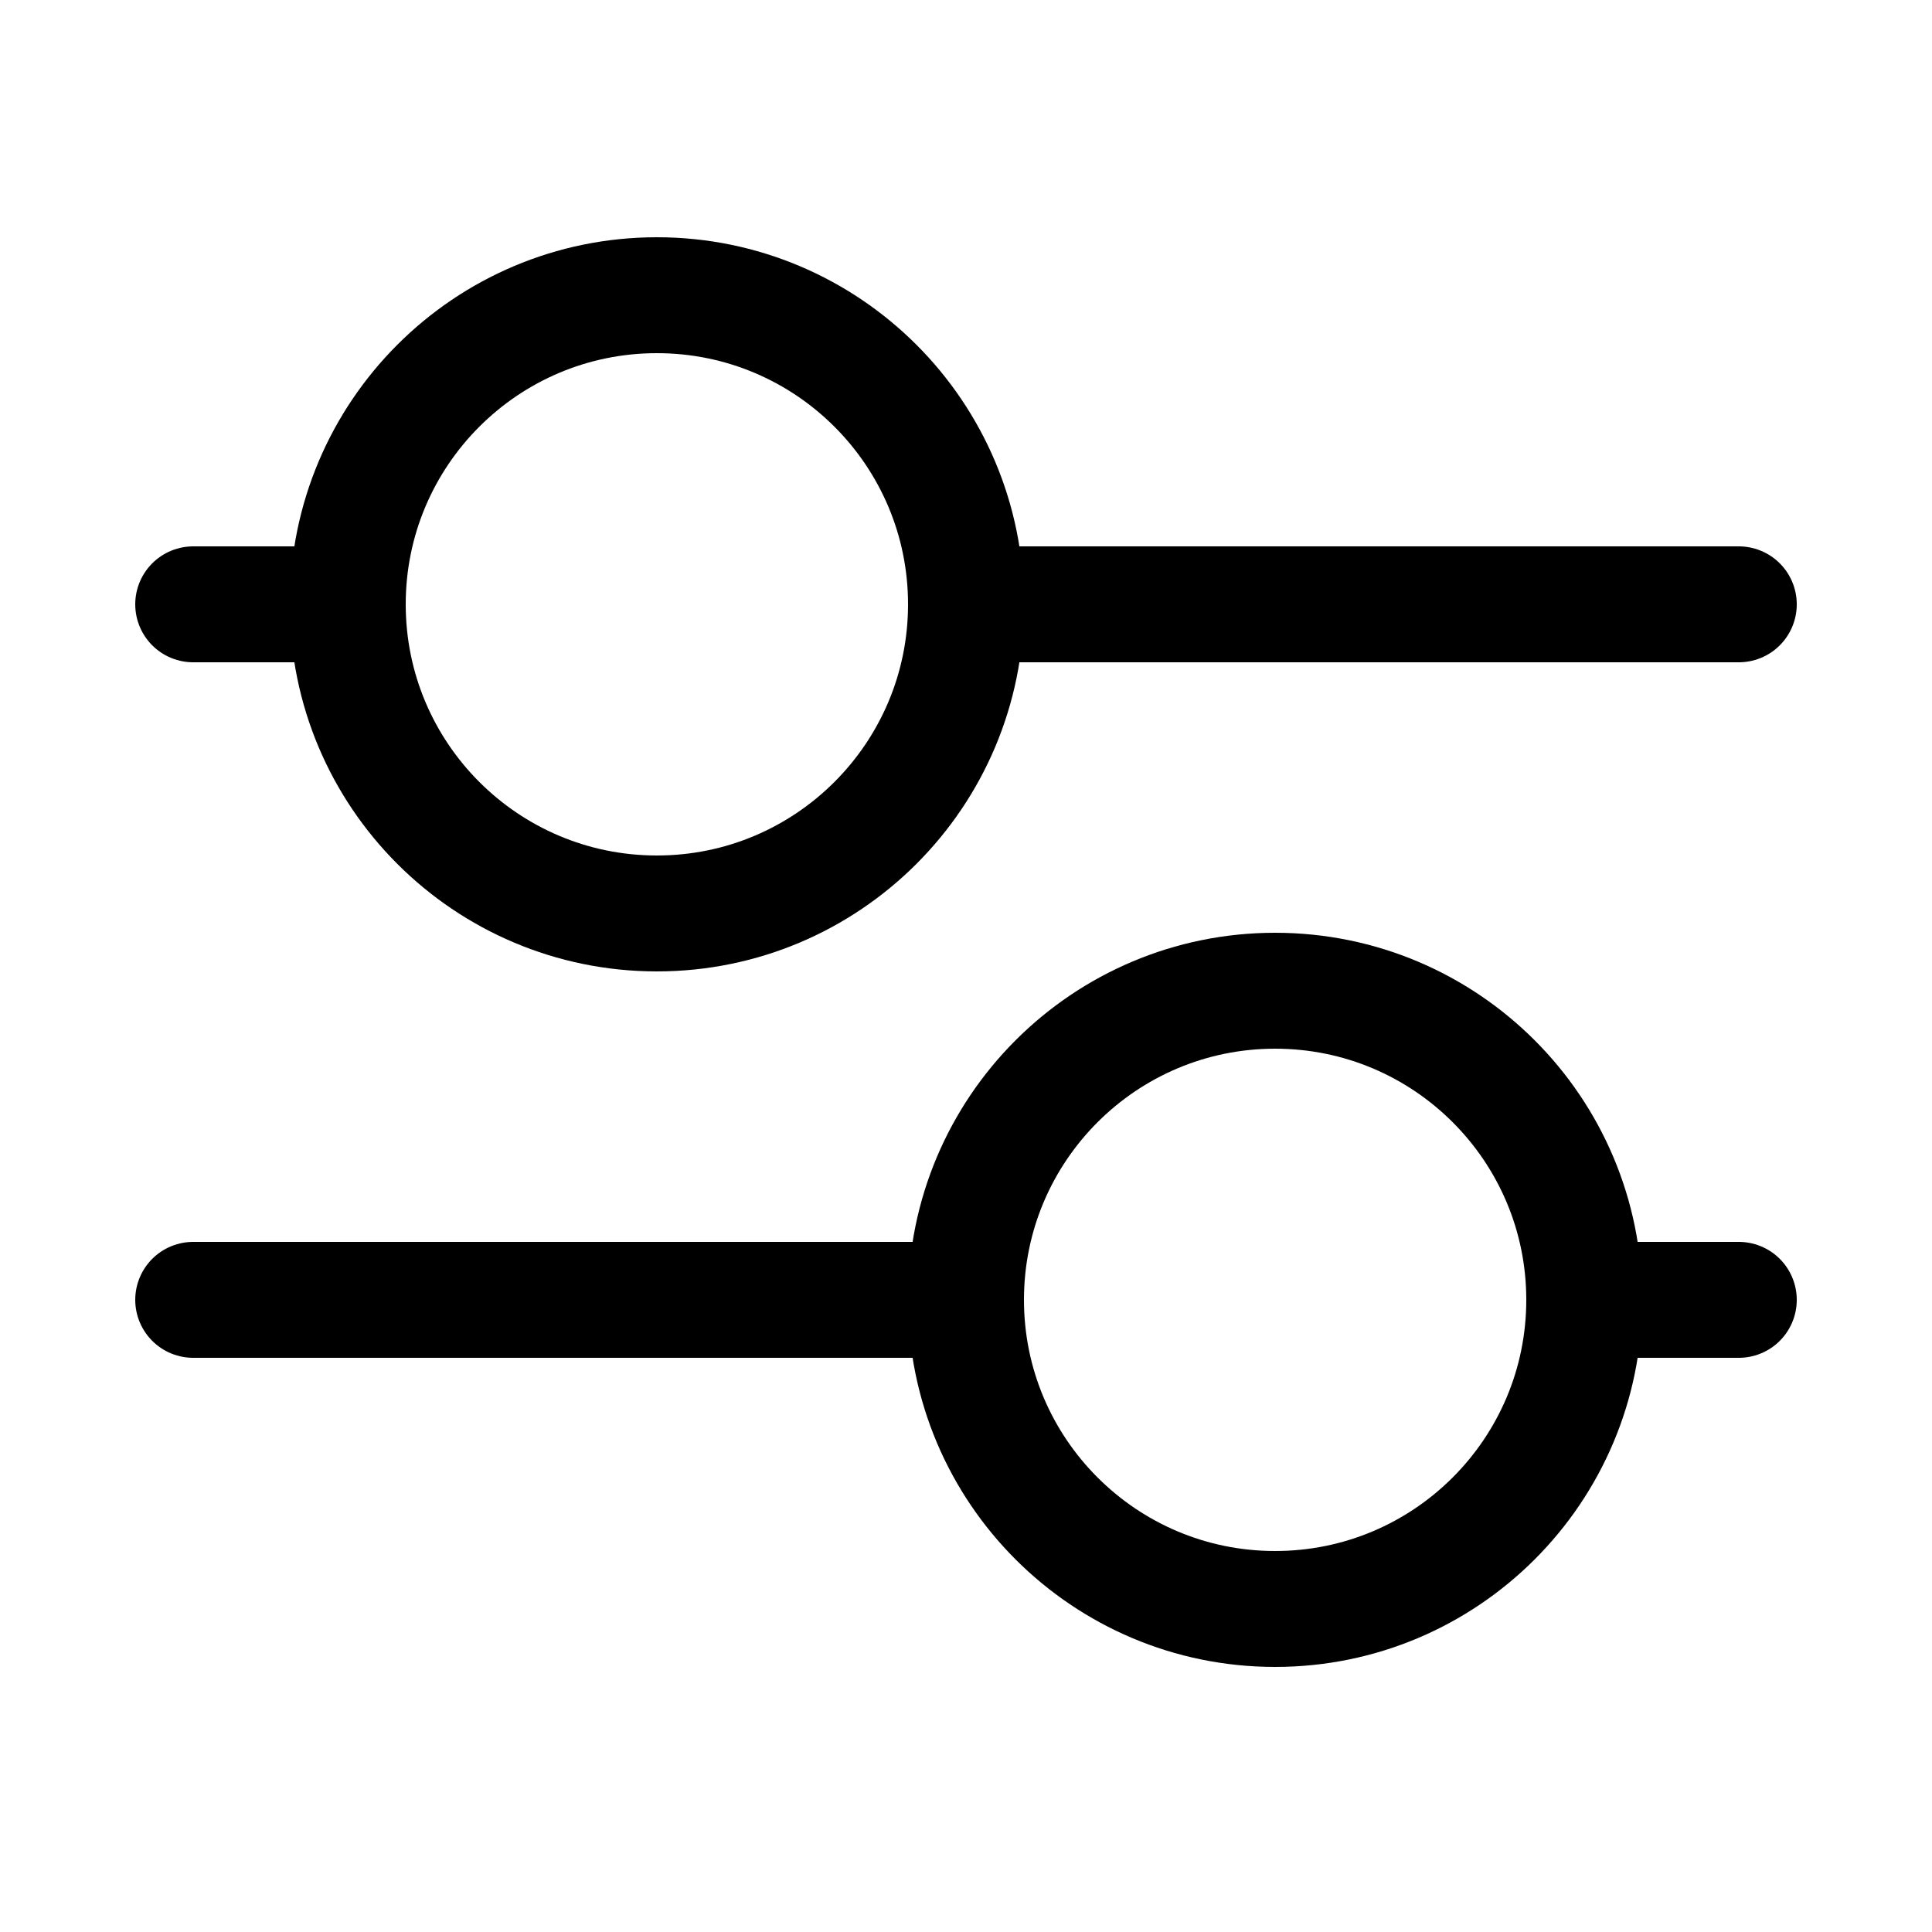
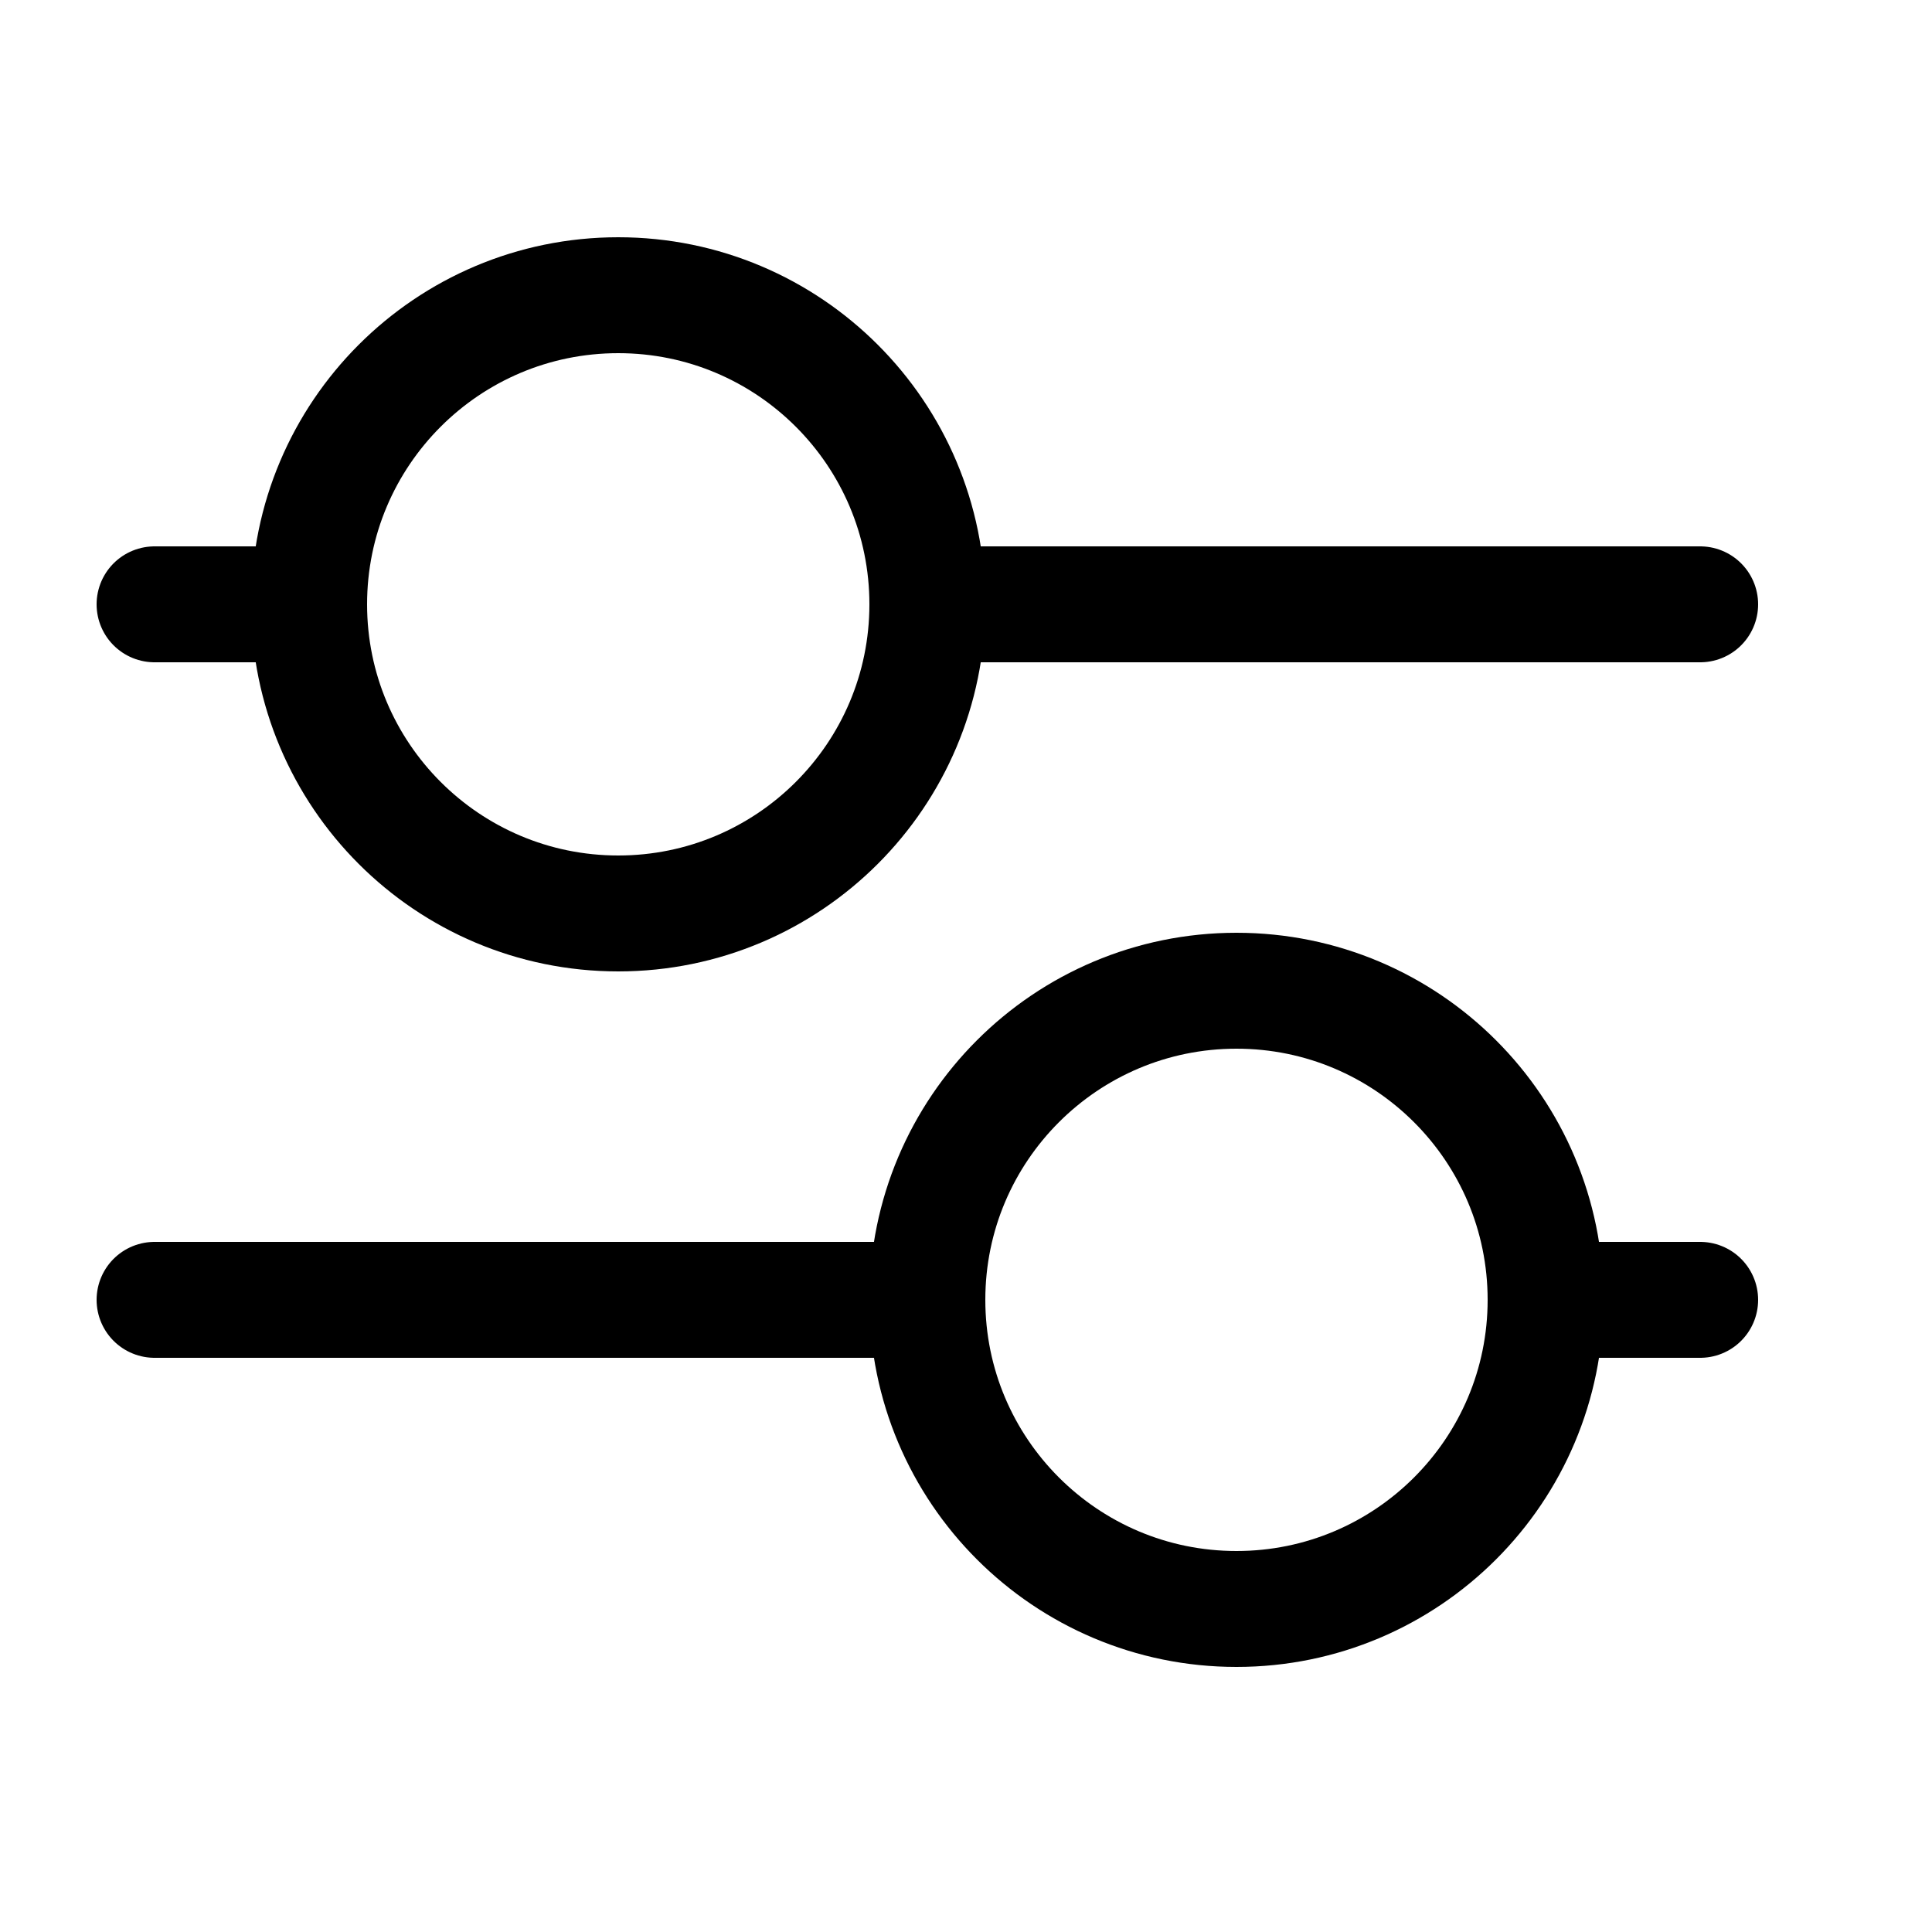
- <svg xmlns="http://www.w3.org/2000/svg" width="800px" height="800px" viewBox="-0.5 0 25 25" fill="none">
+ <svg xmlns="http://www.w3.org/2000/svg" width="800px" height="800px" viewBox="0 0 25 25" fill="none">
  <path d="M12 7.82H22" stroke="#000000" stroke-width="1.5" stroke-linecap="round" stroke-linejoin="round" />
  <path d="M2 7.82H4" stroke="#000000" stroke-width="1.5" stroke-linecap="round" stroke-linejoin="round" />
  <path d="M20 16.82H22" stroke="#000000" stroke-width="1.5" stroke-linecap="round" stroke-linejoin="round" />
  <path d="M2 16.82H12" stroke="#000000" stroke-width="1.5" stroke-linecap="round" stroke-linejoin="round" />
  <path d="M8 11.82C10.209 11.82 12 10.029 12 7.82C12 5.611 10.209 3.82 8 3.82C5.791 3.82 4 5.611 4 7.82C4 10.029 5.791 11.82 8 11.82Z" stroke="#000000" stroke-width="1.5" stroke-linecap="round" stroke-linejoin="round" />
  <path d="M16 20.82C18.209 20.82 20 19.029 20 16.82C20 14.611 18.209 12.82 16 12.82C13.791 12.82 12 14.611 12 16.82C12 19.029 13.791 20.82 16 20.82Z" stroke="#000000" stroke-width="1.5" stroke-linecap="round" stroke-linejoin="round" />
</svg>
